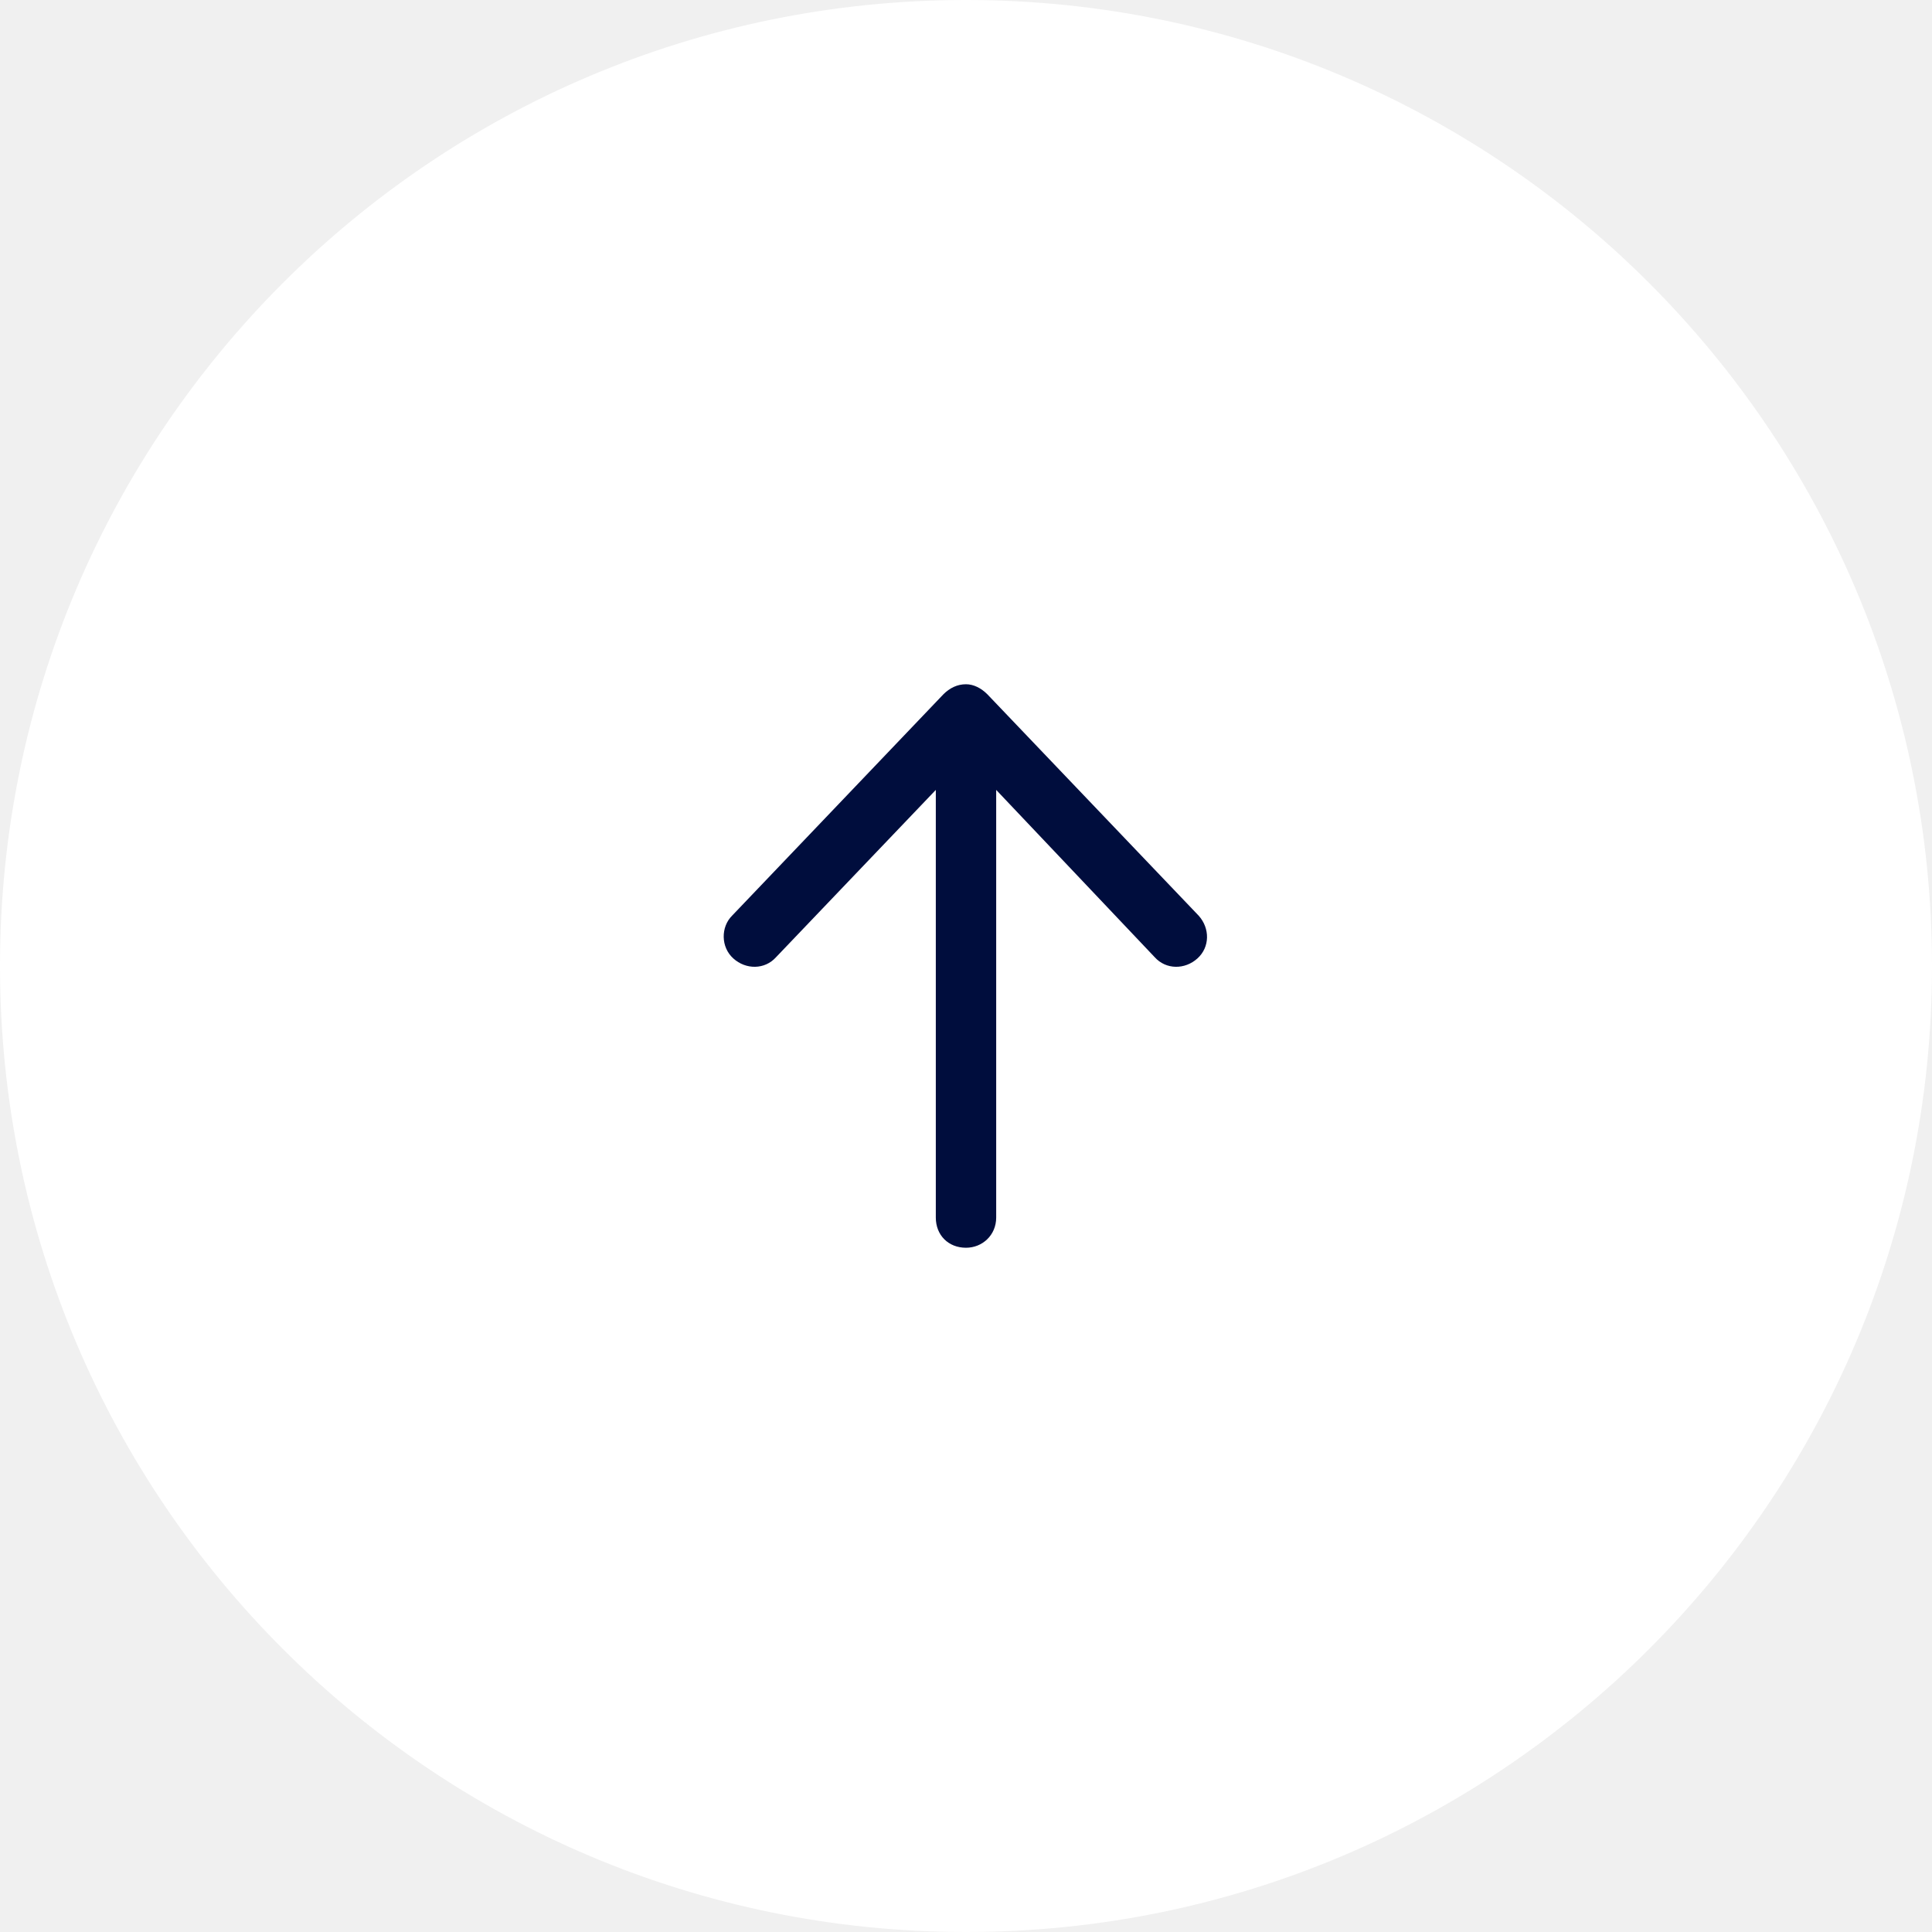
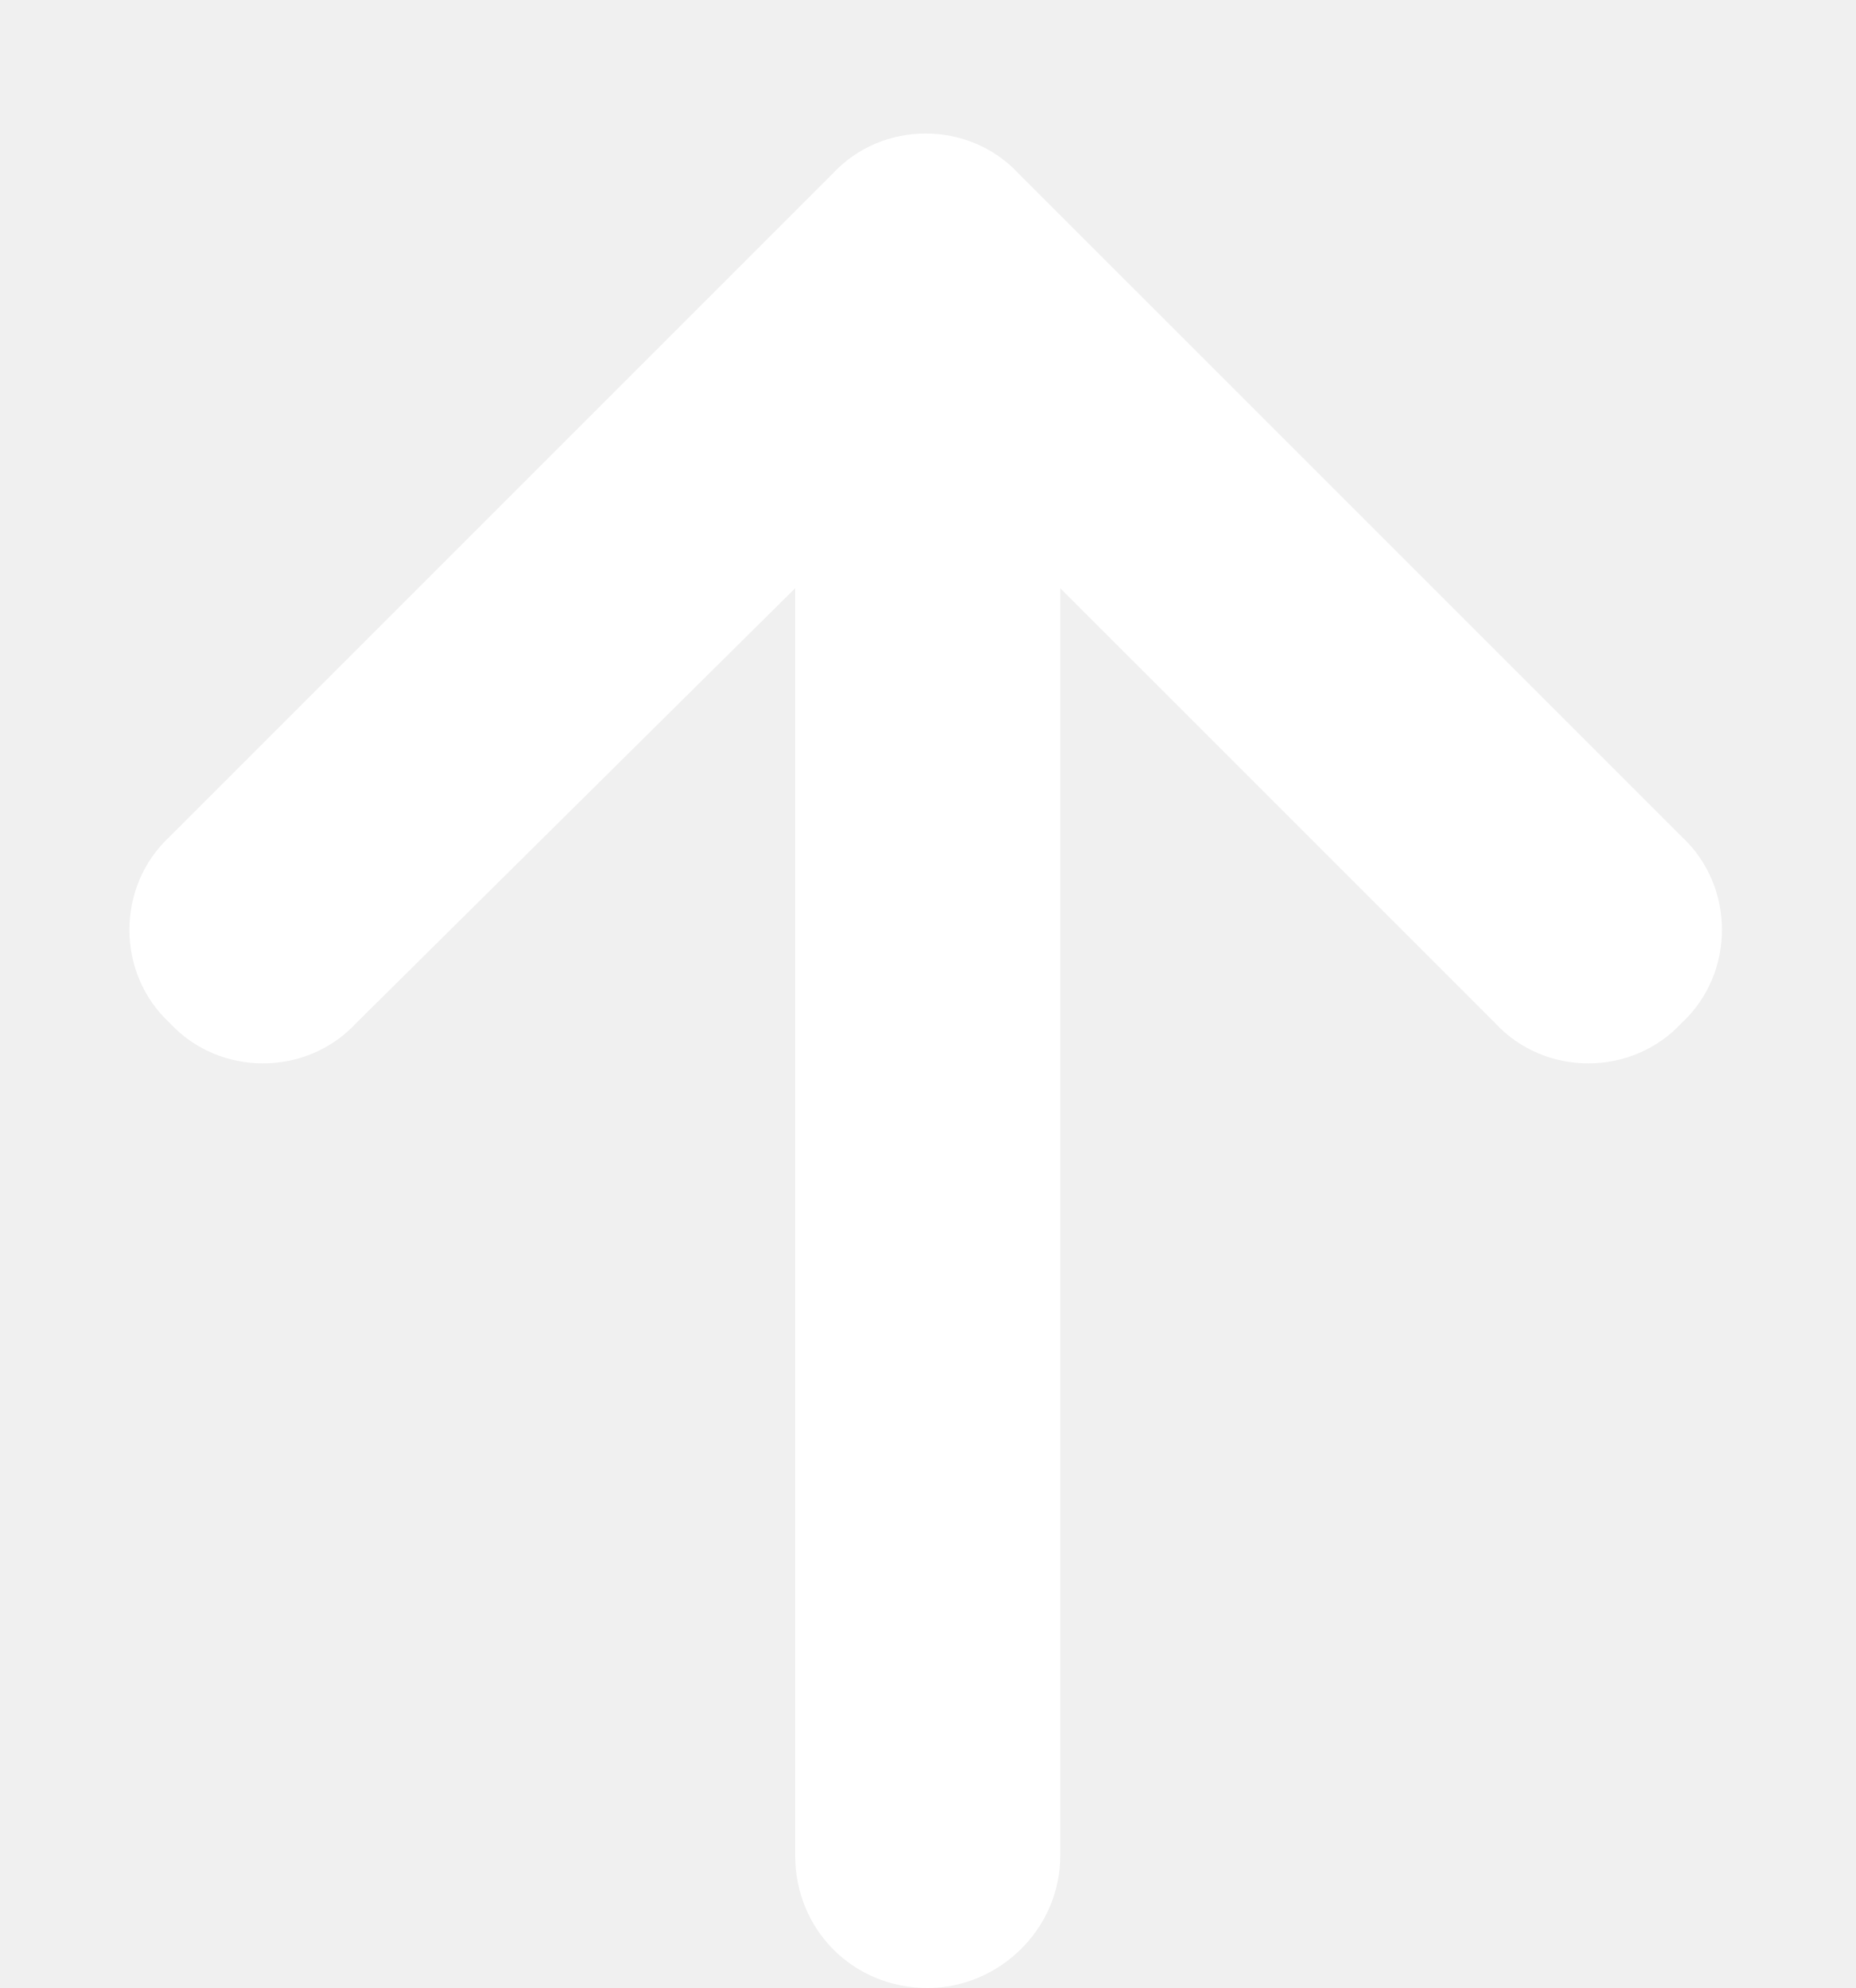
- <svg xmlns="http://www.w3.org/2000/svg" width="48" height="48" viewBox="0 0 48 48" fill="none">
-   <rect width="48" height="48" rx="24" fill="white" />
-   <path d="M24.531 17.25L29.781 22.75C30.062 23.062 30.062 23.531 29.75 23.812C29.438 24.094 28.969 24.094 28.688 23.781L24.75 19.625V30.25C24.75 30.688 24.406 31 24 31C23.562 31 23.25 30.688 23.25 30.25V19.625L19.281 23.781C19 24.094 18.531 24.094 18.219 23.812C17.906 23.531 17.906 23.031 18.188 22.75L23.438 17.25C23.594 17.094 23.781 17 24 17C24.188 17 24.375 17.094 24.531 17.25Z" fill="#000D3D" />
+ <svg xmlns="http://www.w3.org/2000/svg" width="14" height="15" viewBox="0 0 14 15" fill="none">
+   <path d="M7.688 1.312L12.688 6.312C13.094 6.688 13.094 7.344 12.688 7.719C12.312 8.125 11.656 8.125 11.281 7.719L8 4.438V14C8 14.562 7.531 15 7 15C6.438 15 6 14.562 6 14V4.438L2.688 7.719C2.312 8.125 1.656 8.125 1.281 7.719C0.875 7.344 0.875 6.688 1.281 6.312L6.281 1.312C6.656 0.906 7.312 0.906 7.688 1.312Z" fill="white" />
</svg>
